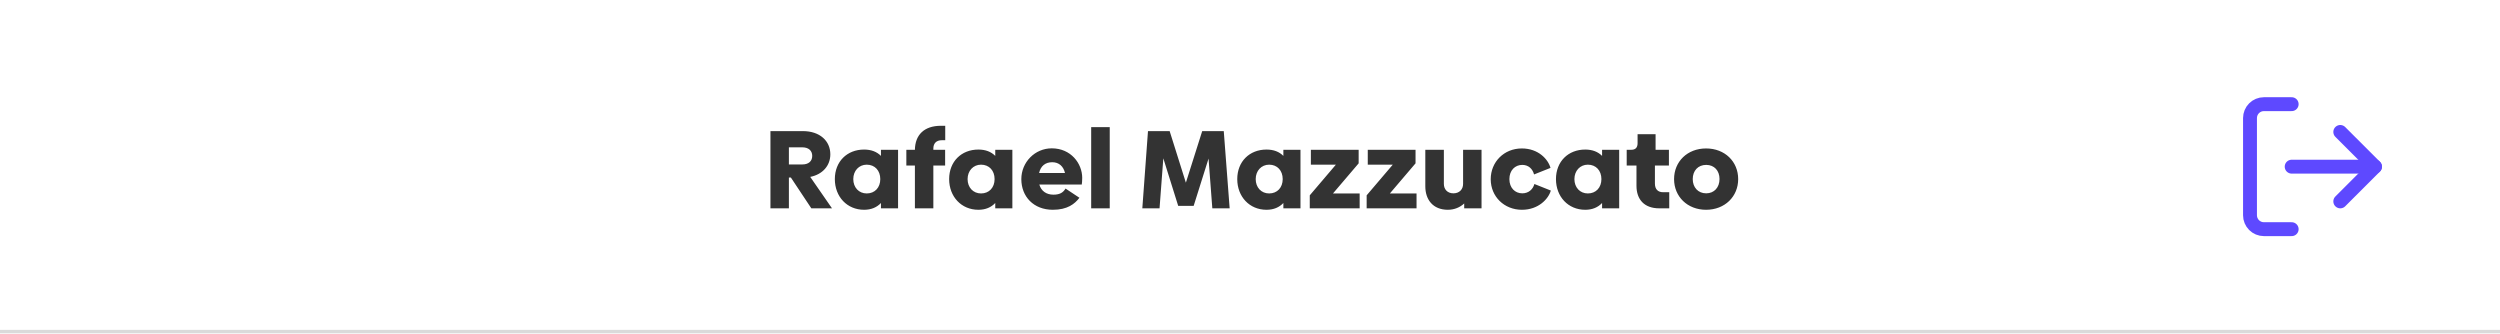
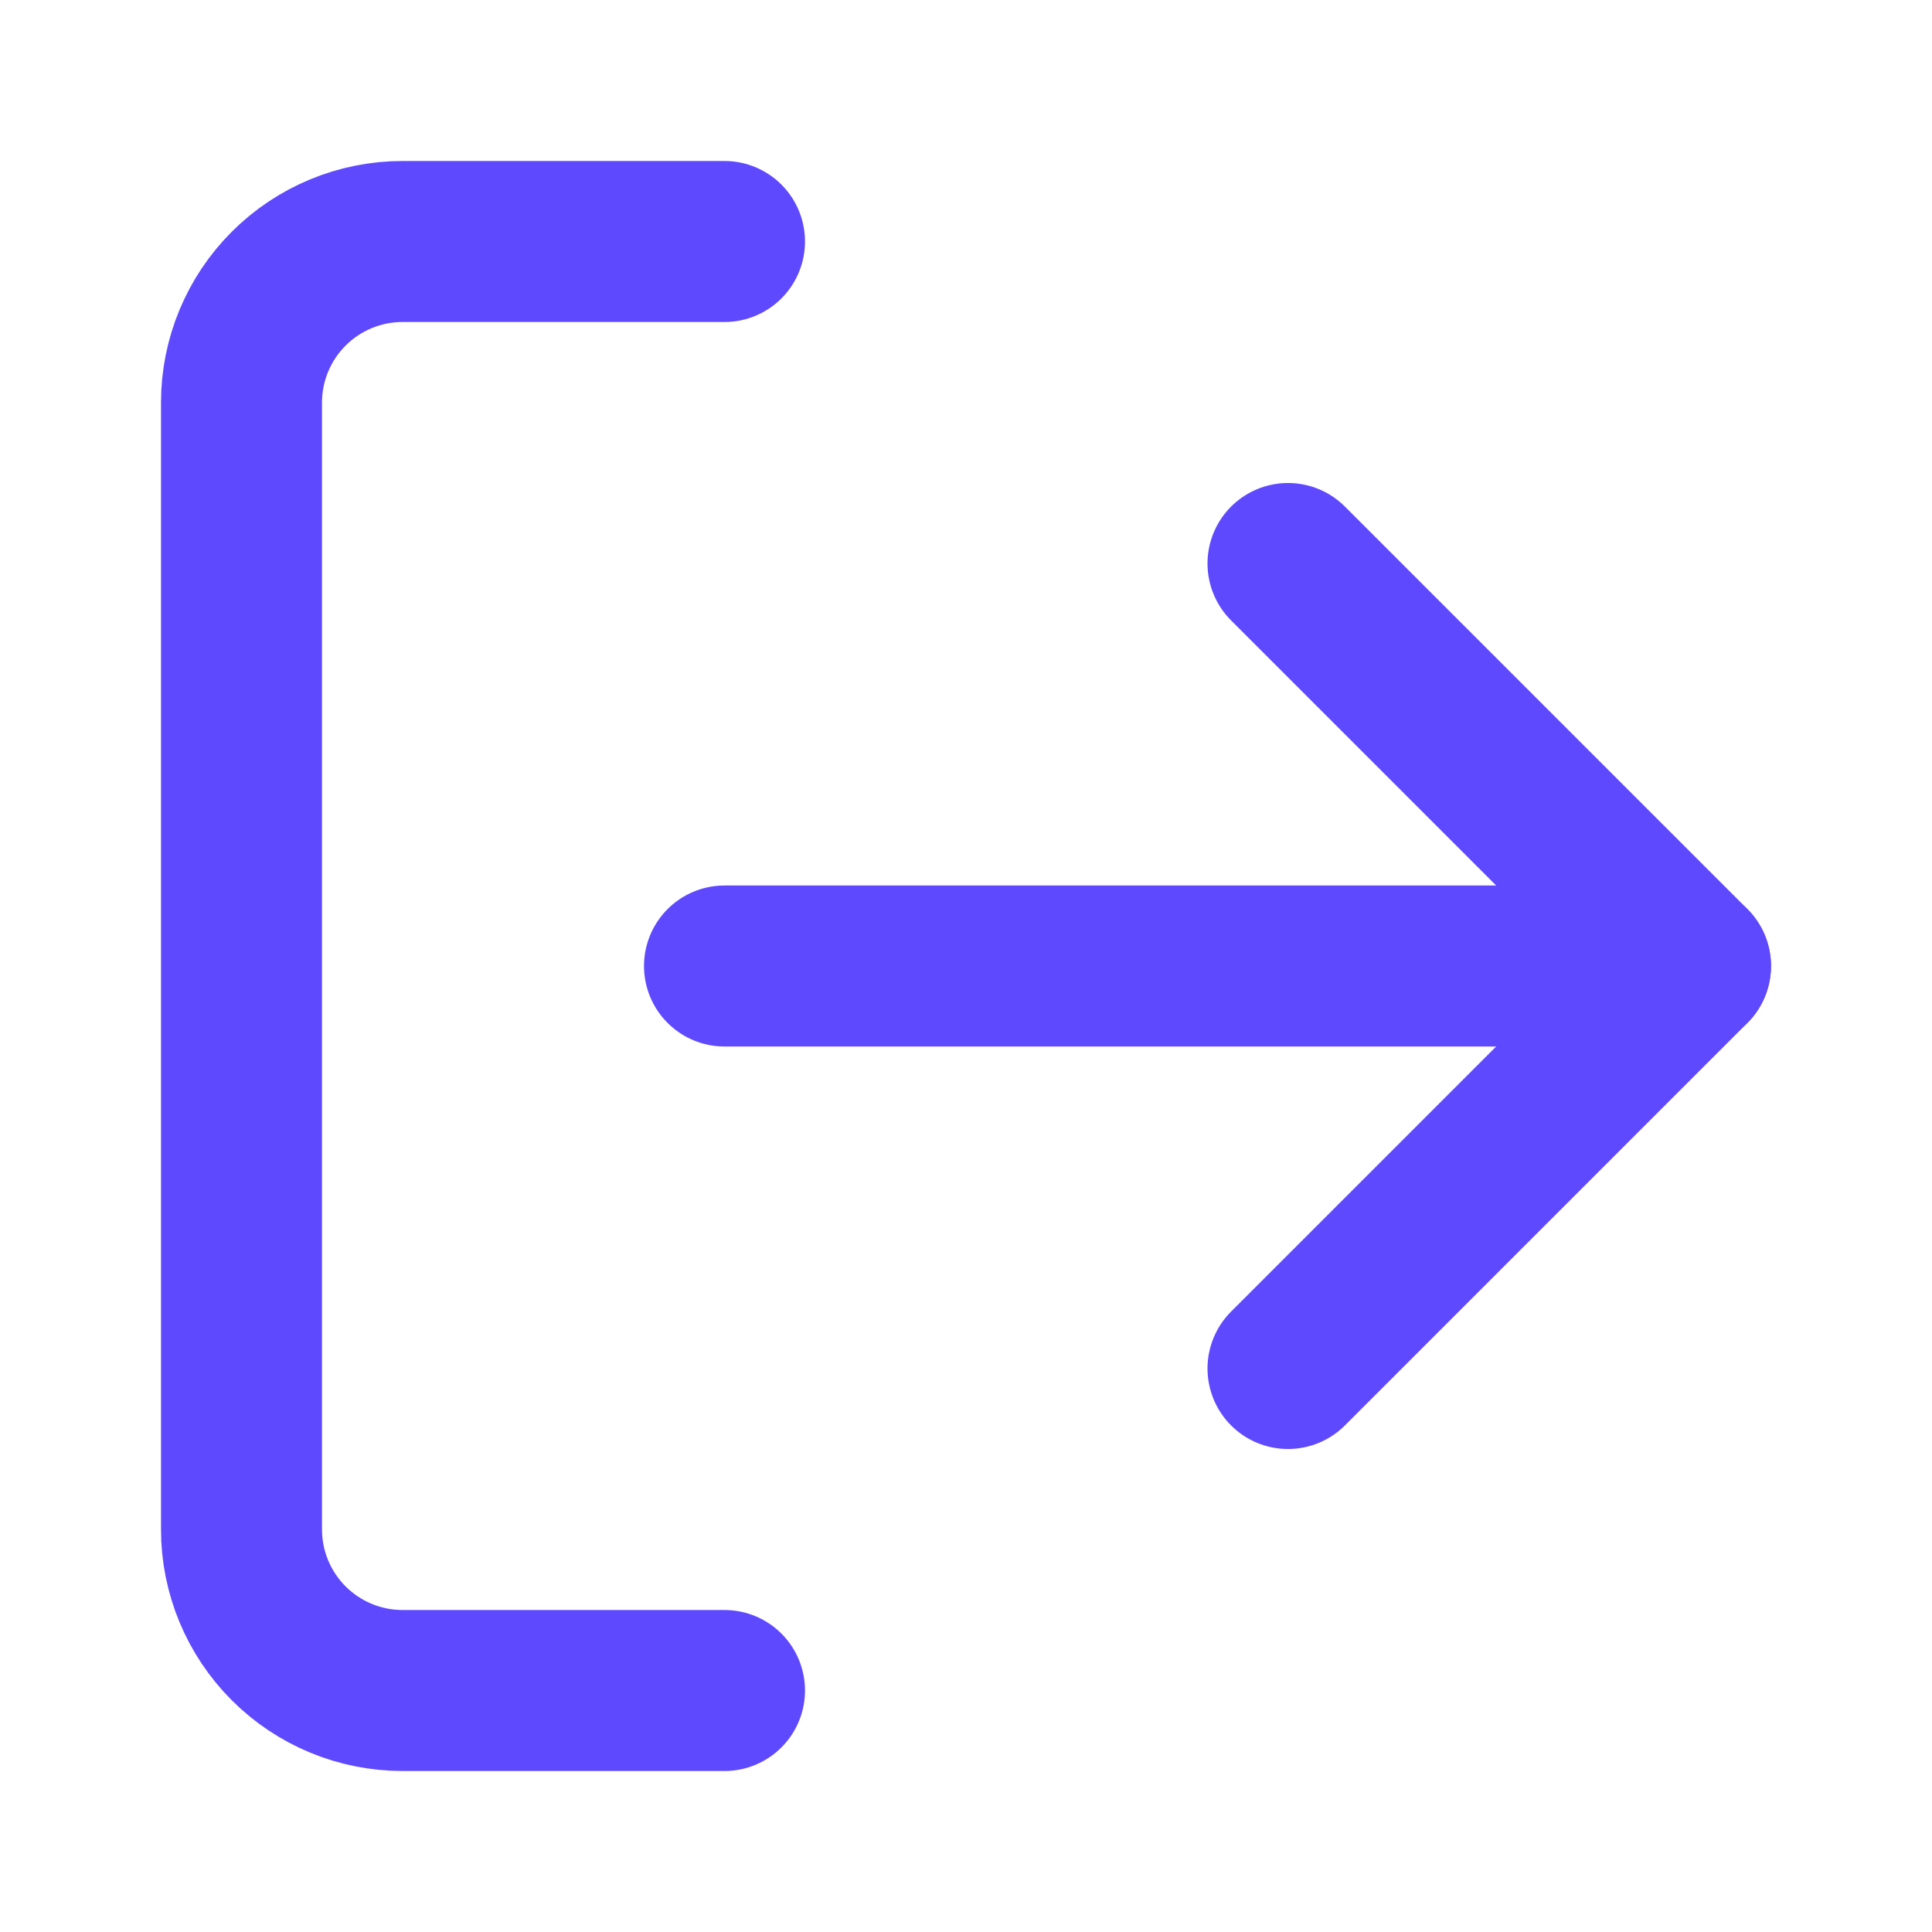
- <svg xmlns="http://www.w3.org/2000/svg" width="360" height="48" viewBox="0 0 360 48" fill="none">
-   <line y1="47.75" x2="360" y2="47.75" stroke="#DADADA" stroke-width="0.5" />
-   <path d="M116.832 30H119.808L116.672 25.472C118.464 25.12 119.568 23.84 119.568 22.224C119.568 20.288 118.048 18.88 115.616 18.88H110.944V30H113.6V25.568H113.888L116.832 30ZM113.6 21.216H115.536C116.432 21.216 116.96 21.696 116.96 22.448C116.96 23.216 116.432 23.68 115.536 23.68H113.6V21.216ZM126.857 21.568V22.448C126.265 21.856 125.465 21.536 124.425 21.536C121.977 21.536 120.217 23.264 120.217 25.792C120.217 28.32 121.977 30.208 124.425 30.208C125.465 30.208 126.265 29.856 126.857 29.232V30H129.321V21.568H126.857ZM124.809 27.856C123.673 27.856 122.873 26.992 122.873 25.792C122.873 24.592 123.689 23.712 124.809 23.712C125.977 23.712 126.761 24.56 126.761 25.792C126.761 27.008 125.977 27.856 124.809 27.856ZM135.618 20.192H136.114V18.112H135.506C133.058 18.112 131.778 19.44 131.746 21.568H130.514V23.84H131.746V30H134.402V23.84H136.098V21.568H134.402V21.392C134.402 20.64 134.834 20.192 135.618 20.192ZM143.317 21.568V22.448C142.725 21.856 141.925 21.536 140.885 21.536C138.437 21.536 136.677 23.264 136.677 25.792C136.677 28.32 138.437 30.208 140.885 30.208C141.925 30.208 142.725 29.856 143.317 29.232V30H145.781V21.568H143.317ZM141.269 27.856C140.133 27.856 139.333 26.992 139.333 25.792C139.333 24.592 140.149 23.712 141.269 23.712C142.437 23.712 143.221 24.56 143.221 25.792C143.221 27.008 142.437 27.856 141.269 27.856ZM149.663 26.576H155.775C155.807 26.352 155.839 26.032 155.839 25.616C155.839 23.536 154.207 21.36 151.455 21.36C149.023 21.36 147.071 23.36 147.071 25.792C147.071 28.304 148.831 30.208 151.615 30.208C153.711 30.208 154.767 29.36 155.439 28.48L153.439 27.152C153.103 27.712 152.639 28.032 151.695 28.032C150.687 28.032 149.935 27.52 149.663 26.576ZM149.631 24.912C149.855 23.888 150.543 23.36 151.519 23.36C152.495 23.36 153.135 23.952 153.359 24.912H149.631ZM157.13 30H159.802V18.304H157.13V30ZM177.07 30L176.222 18.88H173.118L170.766 26.304L168.43 18.88H165.31L164.494 30H166.974L167.518 22.8L169.662 29.648H171.886L174.03 22.832L174.574 30H177.07ZM184.805 21.568V22.448C184.213 21.856 183.413 21.536 182.373 21.536C179.925 21.536 178.165 23.264 178.165 25.792C178.165 28.32 179.925 30.208 182.373 30.208C183.413 30.208 184.213 29.856 184.805 29.232V30H187.269V21.568H184.805ZM182.757 27.856C181.621 27.856 180.821 26.992 180.821 25.792C180.821 24.592 181.637 23.712 182.757 23.712C183.925 23.712 184.709 24.56 184.709 25.792C184.709 27.008 183.925 27.856 182.757 27.856ZM191.95 27.856L195.646 23.52V21.568H188.766V23.712H192.366L188.606 28.128V30H195.79V27.856H191.95ZM200.142 27.856L203.838 23.52V21.568H196.958V23.712H200.558L196.798 28.128V30H203.982V27.856H200.142ZM210.685 21.568V26.48C210.685 27.28 210.141 27.84 209.293 27.84C208.429 27.84 207.917 27.264 207.917 26.48V21.568H205.245V26.832C205.245 28.736 206.333 30.208 208.493 30.208C209.421 30.208 210.253 29.856 210.845 29.296V30H213.341V21.568H210.685ZM219.16 30.208C221.56 30.208 222.984 28.624 223.32 27.44L220.952 26.496C220.744 27.264 220.12 27.84 219.208 27.84C218.168 27.84 217.352 27.056 217.352 25.792C217.352 24.528 218.168 23.744 219.208 23.744C220.104 23.744 220.696 24.32 220.904 25.12L223.272 24.176C222.936 22.944 221.528 21.376 219.144 21.376C216.568 21.376 214.664 23.328 214.664 25.808C214.664 28.304 216.6 30.208 219.16 30.208ZM230.699 21.568V22.448C230.107 21.856 229.307 21.536 228.267 21.536C225.819 21.536 224.059 23.264 224.059 25.792C224.059 28.32 225.819 30.208 228.267 30.208C229.307 30.208 230.107 29.856 230.699 29.232V30H233.163V21.568H230.699ZM228.651 27.856C227.515 27.856 226.715 26.992 226.715 25.792C226.715 24.592 227.531 23.712 228.651 23.712C229.819 23.712 230.603 24.56 230.603 25.792C230.603 27.008 229.819 27.856 228.651 27.856ZM238.932 30H240.372V27.68H239.492C238.74 27.68 238.308 27.248 238.308 26.432V23.84H240.324V21.568H238.404V19.328H235.812V20.624C235.812 21.248 235.508 21.568 234.916 21.568H234.244V23.84H235.652V26.752C235.652 28.704 236.756 30 238.932 30ZM245.674 30.208C248.378 30.208 250.298 28.304 250.298 25.792C250.298 23.264 248.378 21.376 245.674 21.376C242.986 21.376 241.066 23.264 241.066 25.792C241.066 28.304 242.986 30.208 245.674 30.208ZM245.69 27.84C244.522 27.84 243.754 26.976 243.754 25.792C243.754 24.576 244.522 23.744 245.69 23.744C246.858 23.744 247.61 24.576 247.61 25.776C247.61 26.992 246.842 27.84 245.69 27.84Z" fill="#333333" />
-   <path d="M330 33H326C325.47 33 324.961 32.789 324.586 32.414C324.211 32.039 324 31.53 324 31V17C324 16.47 324.211 15.961 324.586 15.586C324.961 15.211 325.47 15 326 15H330" stroke="#5E49FF" stroke-width="2" stroke-linecap="round" stroke-linejoin="round" />
-   <path d="M337 29L342 24L337 19" stroke="#5E49FF" stroke-width="2" stroke-linecap="round" stroke-linejoin="round" />
-   <path d="M342 24H330" stroke="#5E49FF" stroke-width="2" stroke-linecap="round" stroke-linejoin="round" />
+ <svg xmlns="http://www.w3.org/2000/svg" width="24" height="24" viewBox="0 0 24 24" fill="none">
+   <path d="M9 21H5C4.47 21 3.961 20.789 3.586 20.414C3.211 20.039 3 19.53 3 19V5C3 4.47 3.211 3.961 3.586 3.586C3.961 3.211 4.47 3 5 3H9" stroke="#5E49FF" stroke-width="2" stroke-linecap="round" stroke-linejoin="round" />
+   <path d="M16 17L21 12L16 7" stroke="#5E49FF" stroke-width="2" stroke-linecap="round" stroke-linejoin="round" />
+   <path d="M21 12H9" stroke="#5E49FF" stroke-width="2" stroke-linecap="round" stroke-linejoin="round" />
</svg>
